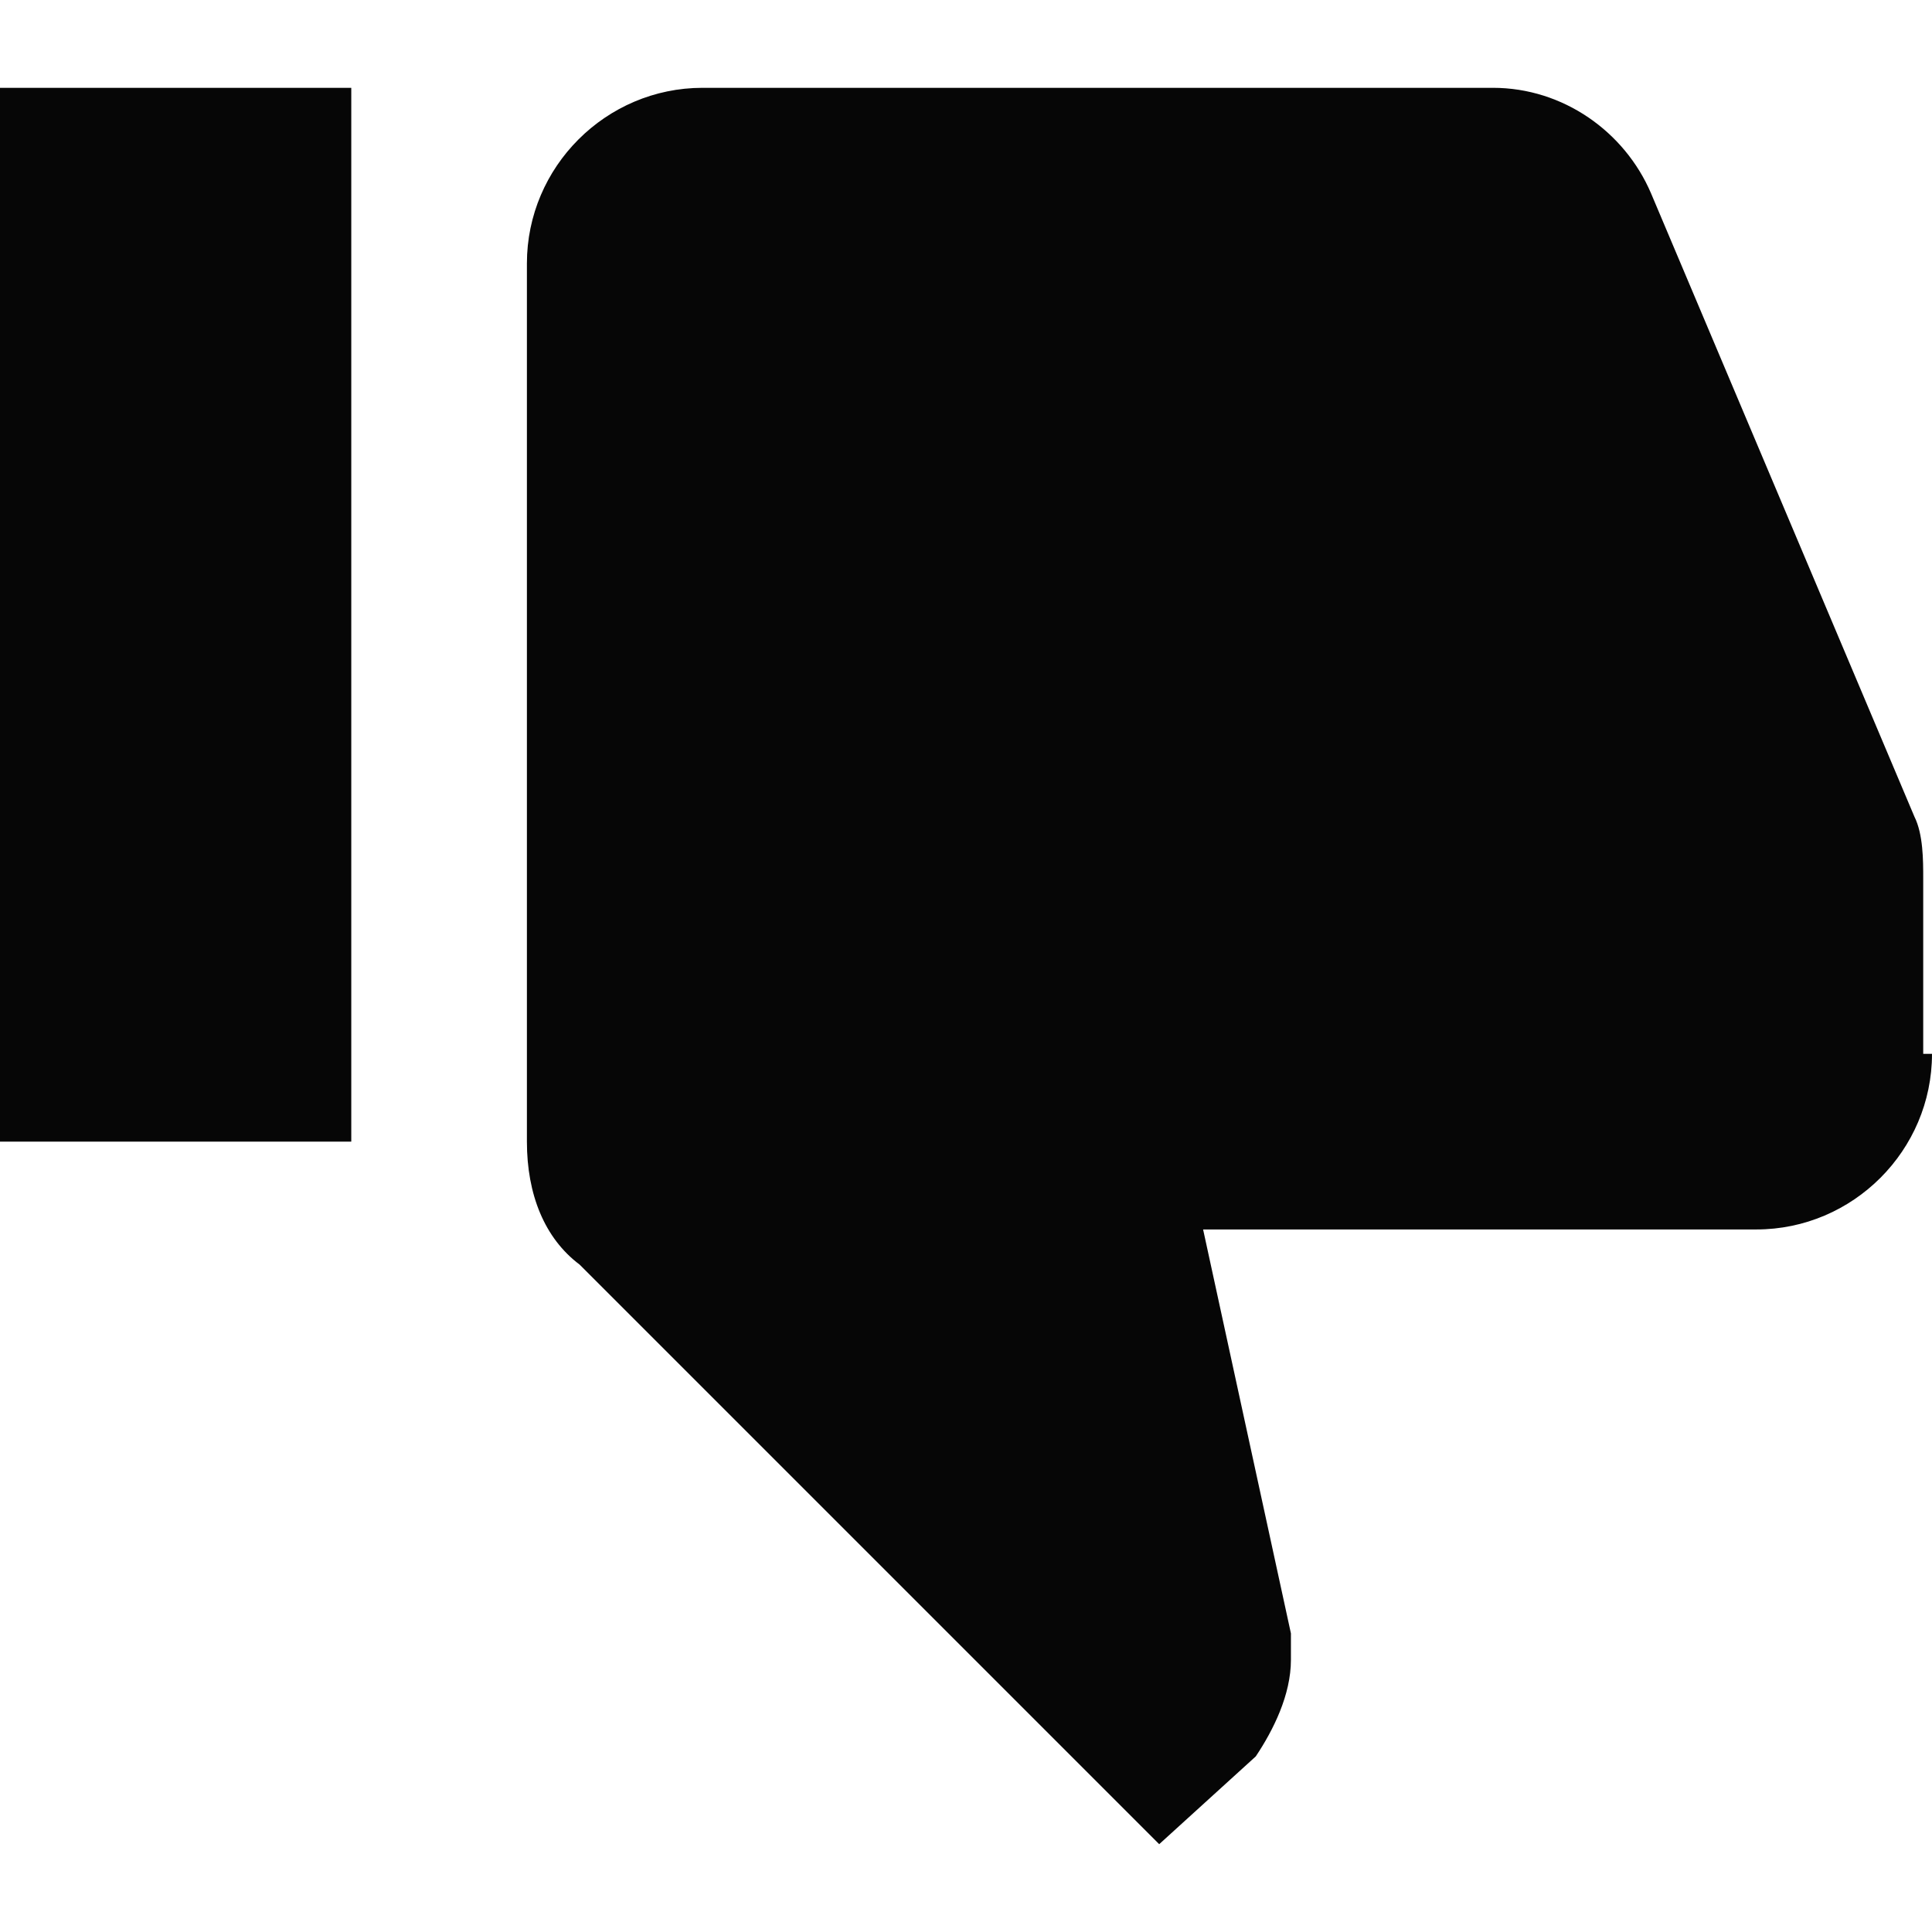
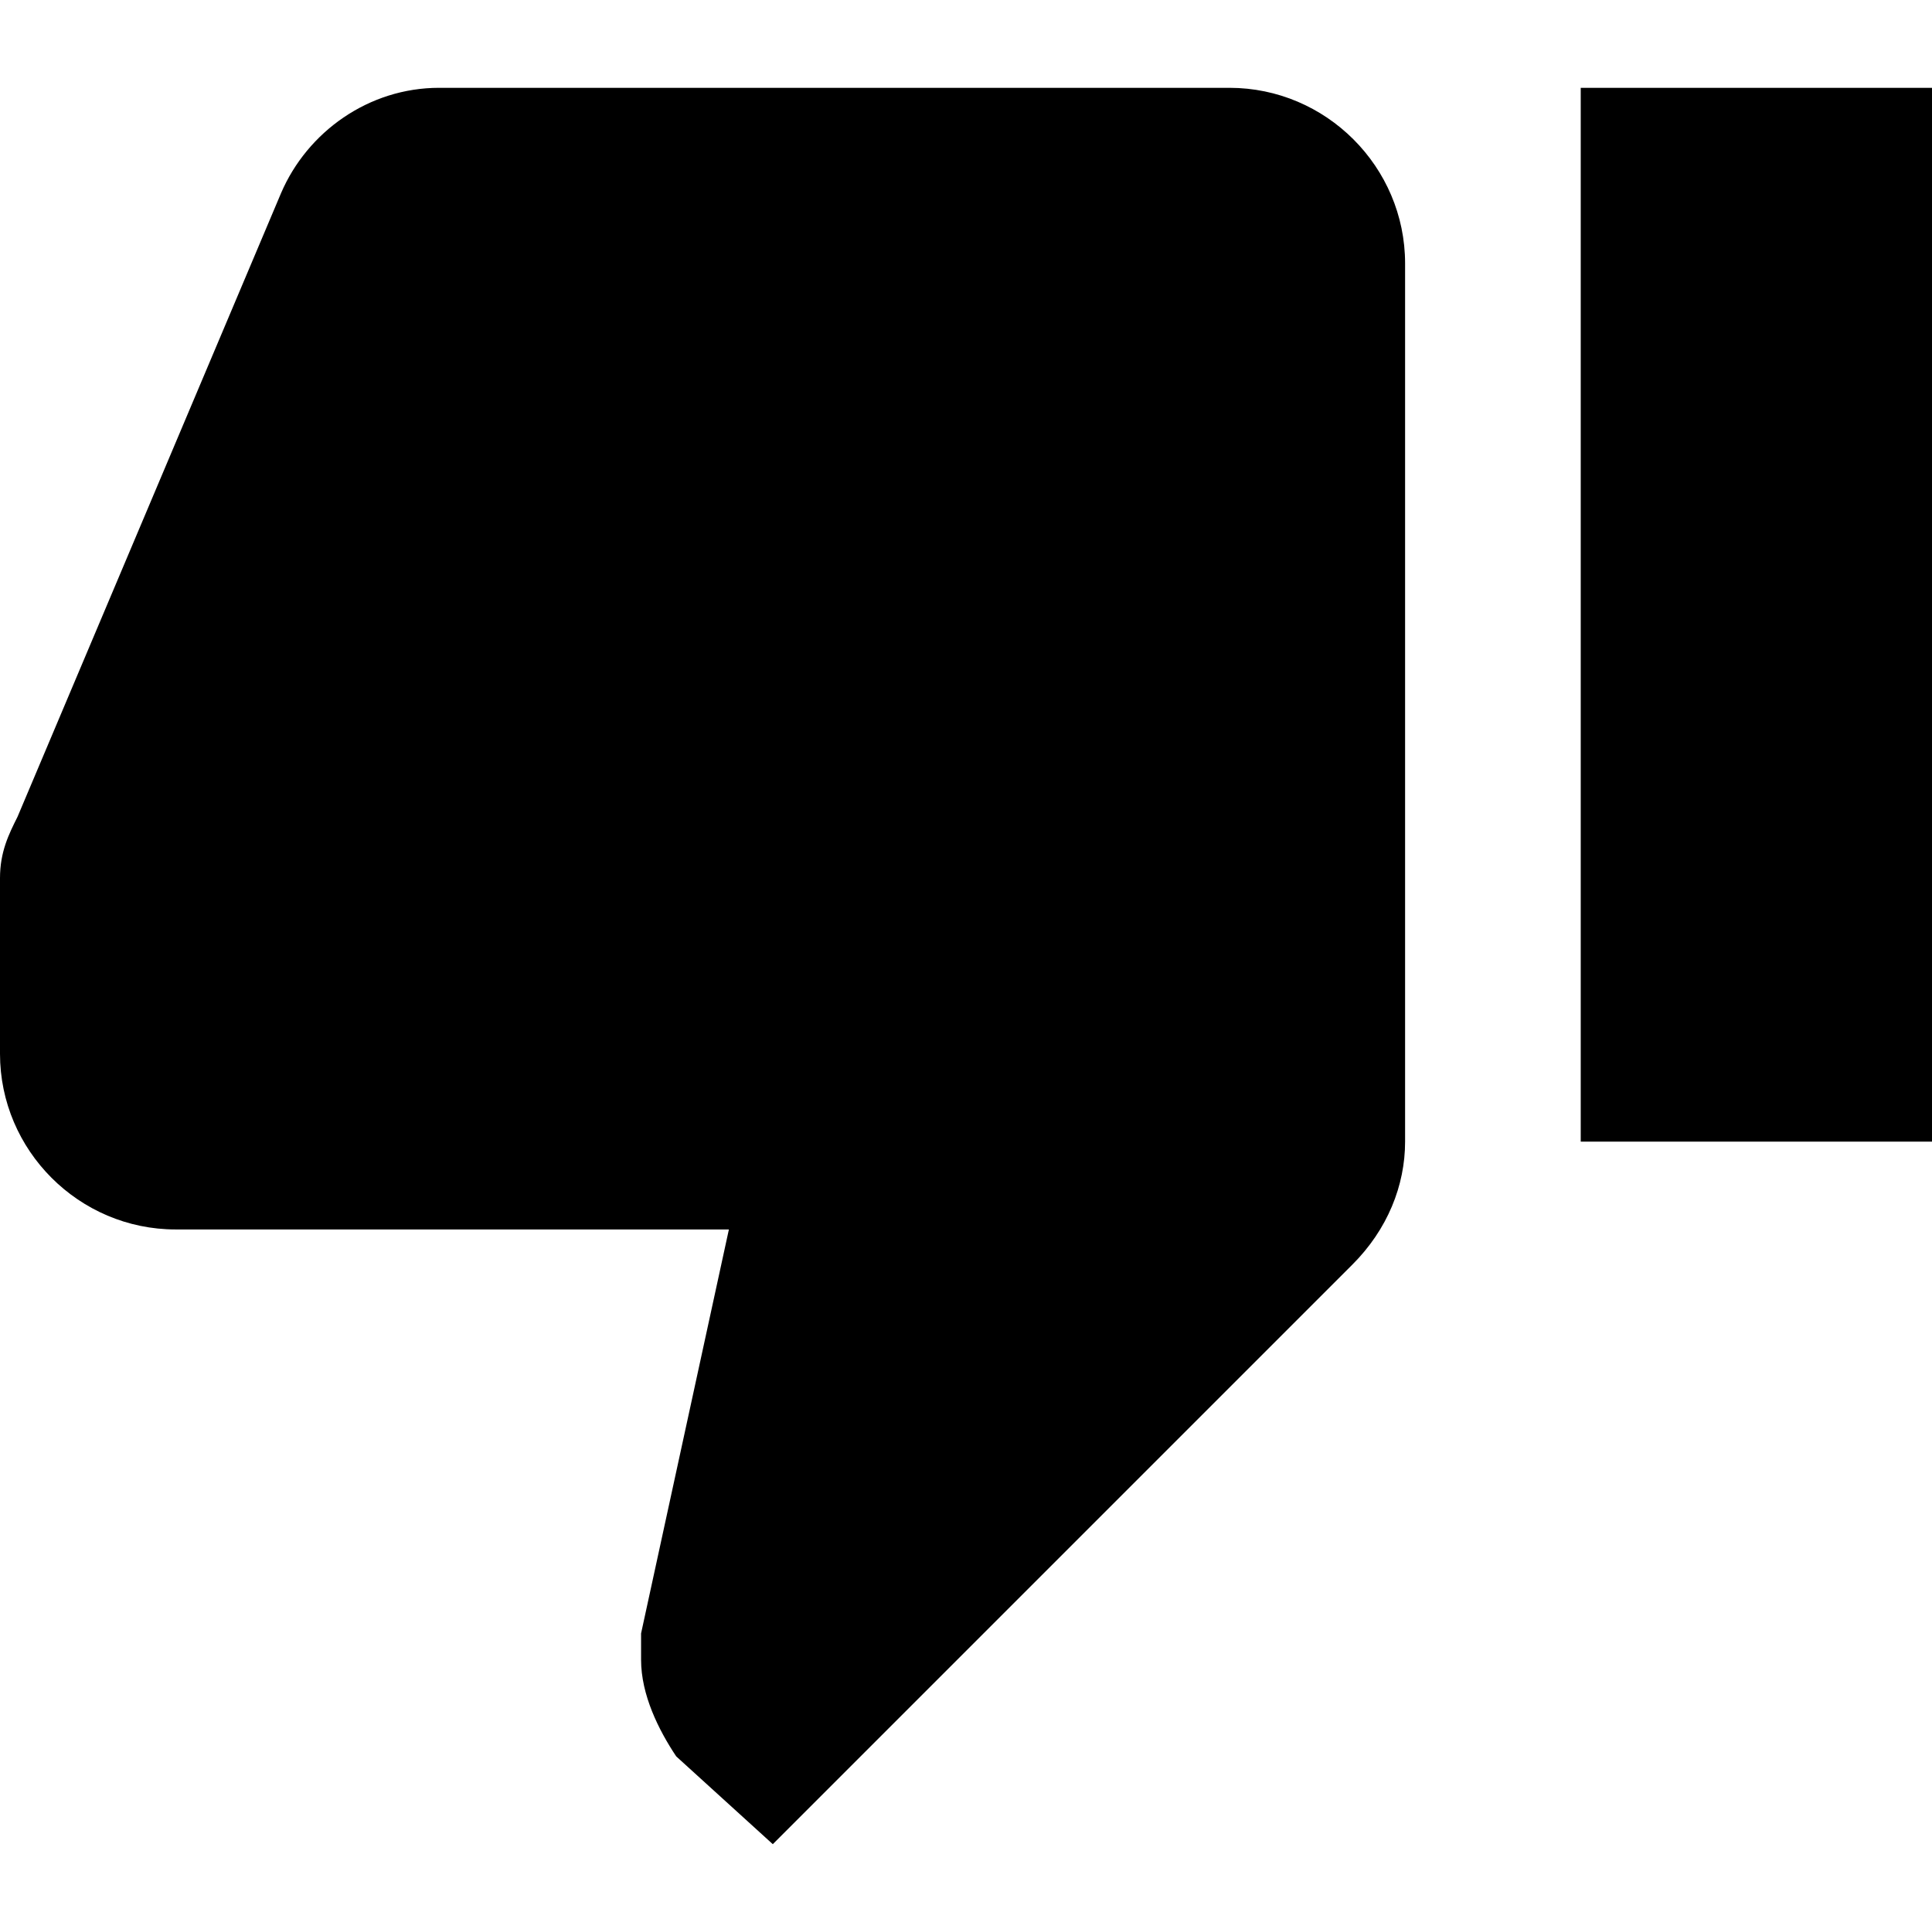
- <svg xmlns="http://www.w3.org/2000/svg" version="1.1" id="Capa_1" x="0px" y="0px" width="512px" height="512px" viewBox="0 0 561 561" style="enable-background:new 0 0 561 561;" xml:space="preserve" class="">
-   <g transform="matrix(1 1.22465e-16 1.22465e-16 -1 0 561)">
-     <g>
-       <g id="thumb-up">
-         <path d="M0,535.5h102v-306H0V535.5z M561,255c0-28.05-22.95-51-51-51H349.35l25.5-117.3c0-2.55,0-5.1,0-7.65    c0-10.2-5.1-20.4-10.199-28.05L336.6,25.5L168.3,193.8c-10.2,7.65-15.3,20.4-15.3,35.7v255c0,28.05,22.95,51,51,51h229.5    c20.4,0,38.25-12.75,45.9-30.6l76.5-181.051c2.55-5.1,2.55-12.75,2.55-17.85v-51H561C561,257.55,561,255,561,255z" data-original="#000000" class="active-path" data-old_color="#060006" fill="#060606" />
-       </g>
+ <svg xmlns="http://www.w3.org/2000/svg" version="1.1" id="Capa_1" x="0px" y="0px" width="561px" height="561px" viewBox="0 0 561 561" style="enable-background:new 0 0 561 561;" xml:space="preserve">
+   <g>
+     <g id="thumb-down">
+       <path d="M357,25.5H127.5c-20.4,0-38.25,12.75-45.9,30.6L5.1,237.15C2.55,242.25,0,247.35,0,255v48.45l0,0V306    c0,28.05,22.95,51,51,51h160.65l-25.5,117.3c0,2.55,0,5.101,0,7.65c0,10.2,5.1,20.399,10.2,28.05l28.05,25.5l168.3-168.3    c10.2-10.2,15.3-22.95,15.3-35.7v-255C408,48.45,385.05,25.5,357,25.5z M459,25.5v306h102v-306H459z" />
    </g>
  </g>
+   <g>
+ </g>
+   <g>
+ </g>
+   <g>
+ </g>
+   <g>
+ </g>
+   <g>
+ </g>
+   <g>
+ </g>
+   <g>
+ </g>
+   <g>
+ </g>
+   <g>
+ </g>
+   <g>
+ </g>
+   <g>
+ </g>
+   <g>
+ </g>
+   <g>
+ </g>
+   <g>
+ </g>
+   <g>
+ </g>
</svg>
